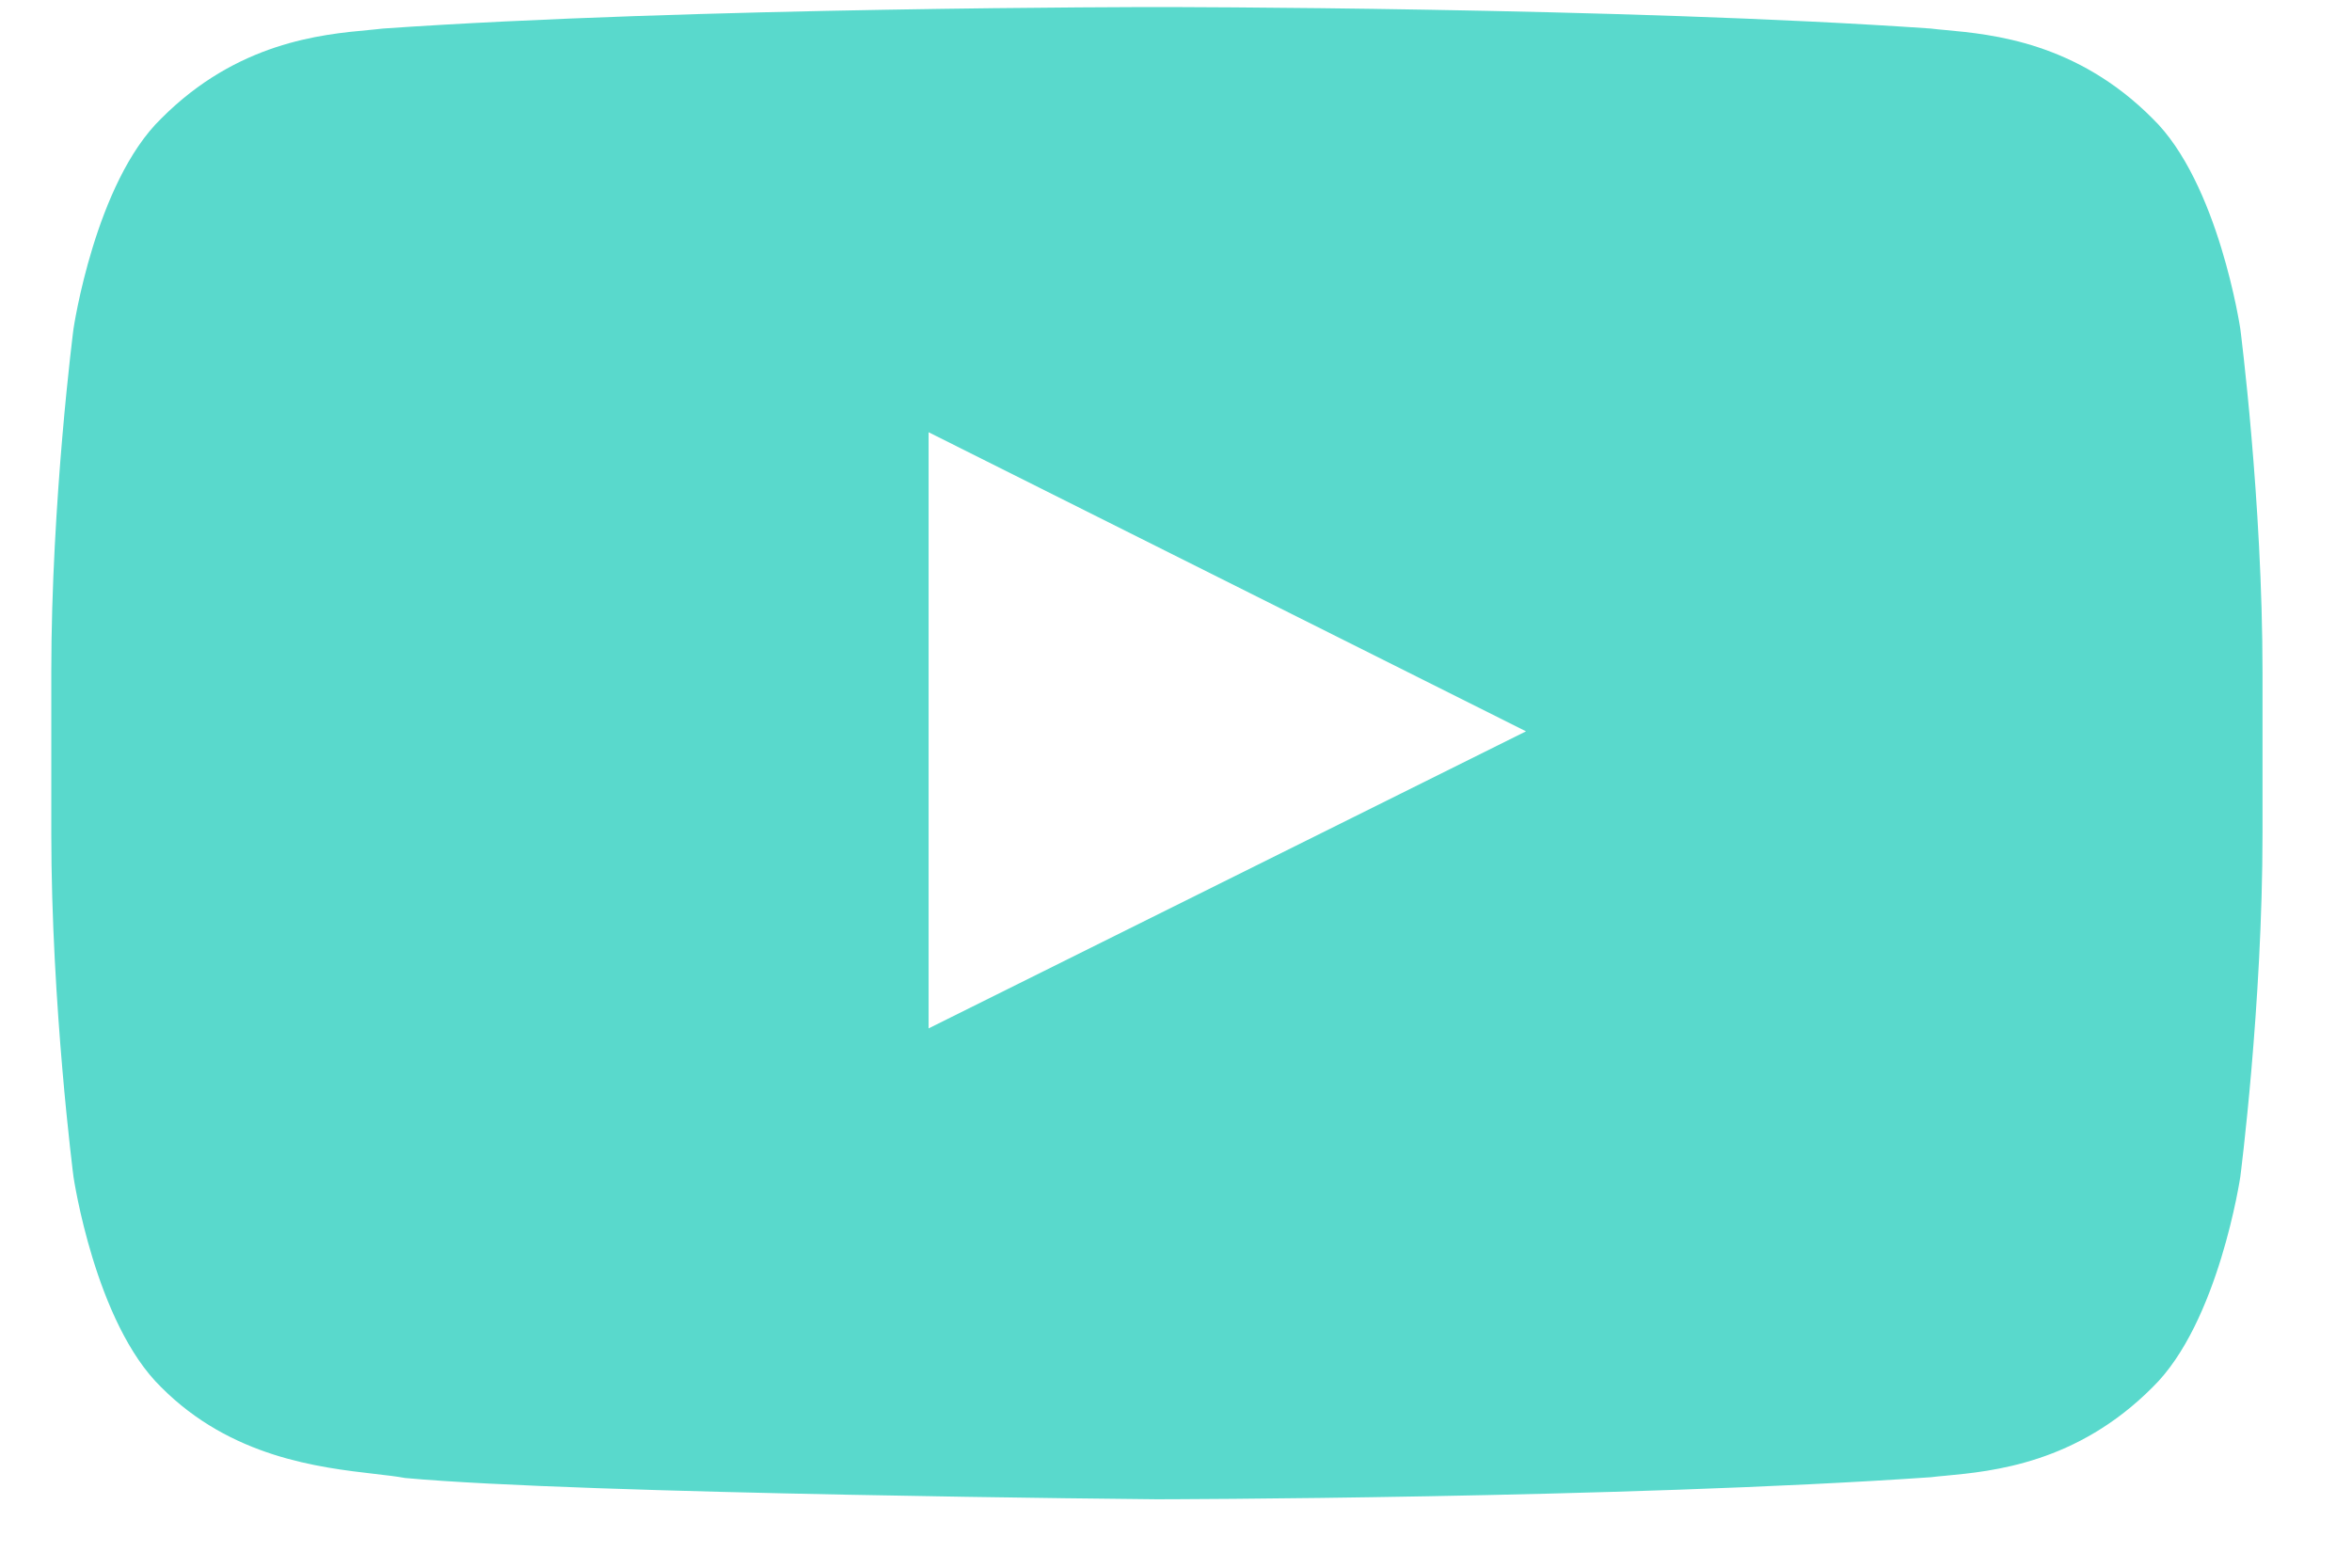
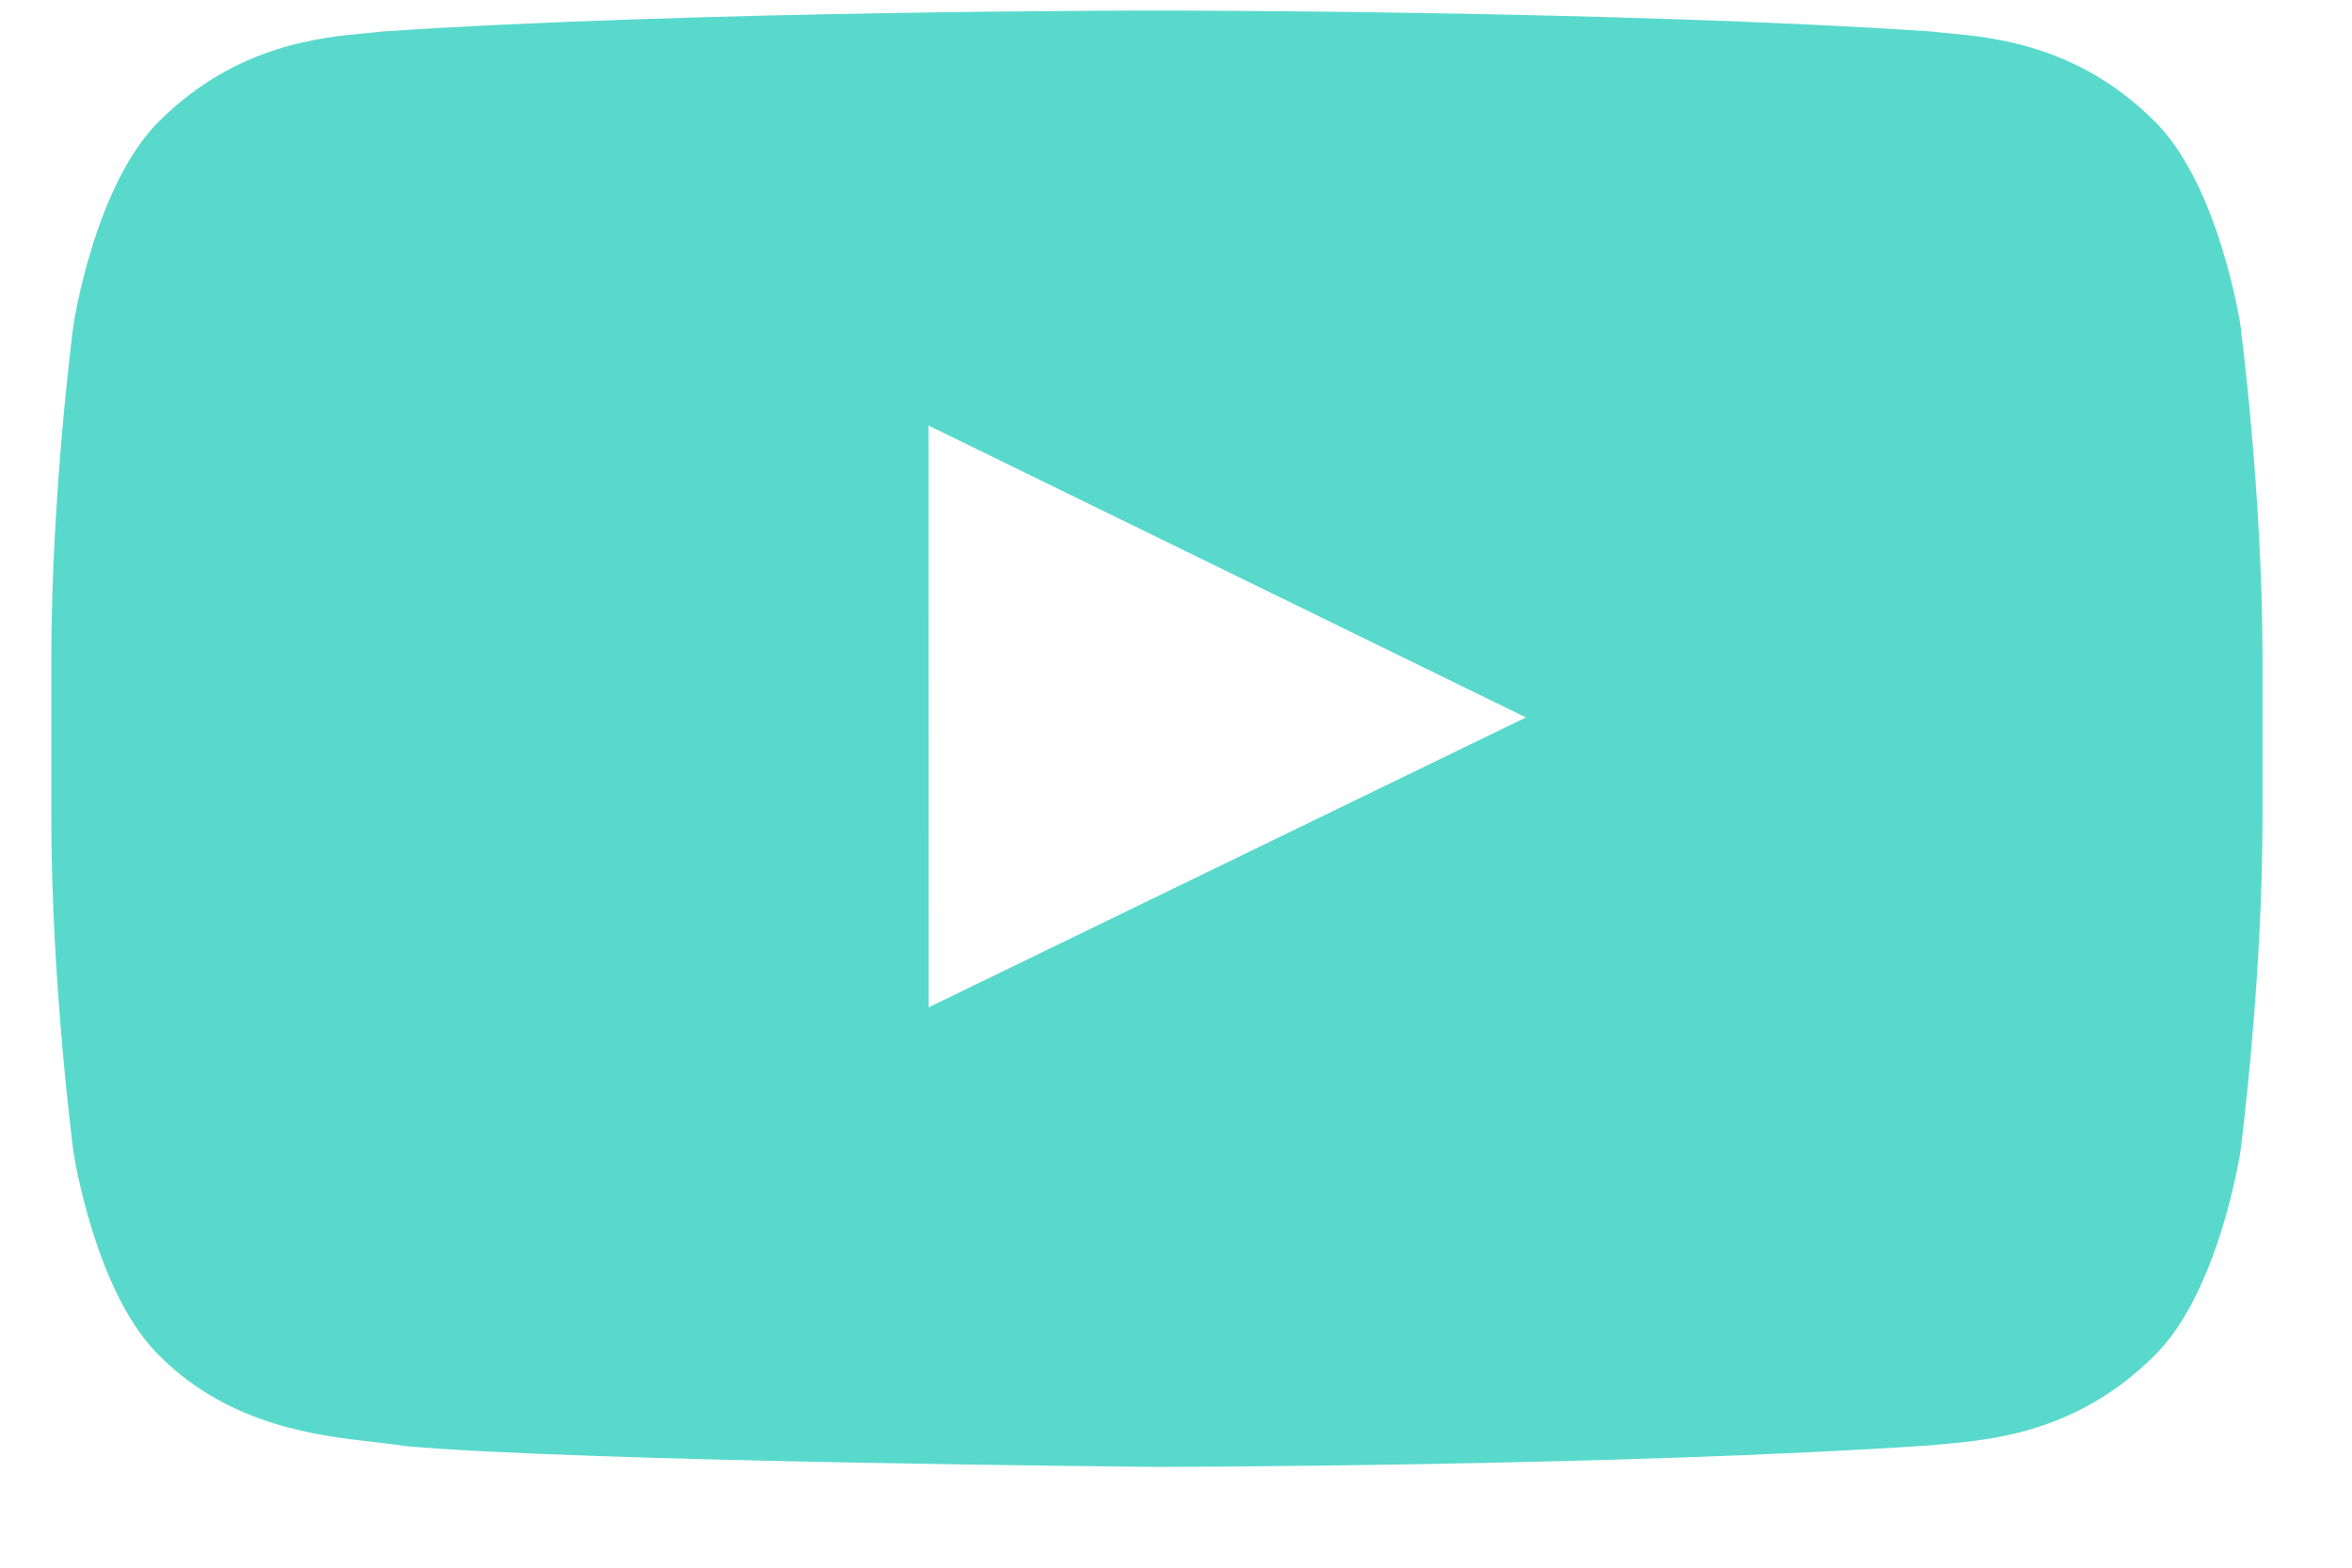
<svg xmlns="http://www.w3.org/2000/svg" width="21" height="14" viewBox="0 0 21 14" fill="none">
-   <path fill-rule="evenodd" clip-rule="evenodd" d="M19.219 1.058C19.81 1.632 20.003 2.938 20.003 2.938C20.003 2.938 20.201 4.471 20.201 6.004V7.442C20.201 8.975 20.003 10.508 20.003 10.508C20.003 10.508 19.81 11.814 19.219 12.389C18.542 13.069 17.792 13.139 17.368 13.179C17.322 13.183 17.279 13.187 17.241 13.192C14.478 13.383 10.33 13.389 10.33 13.389C10.33 13.389 5.197 13.344 3.617 13.199C3.542 13.185 3.452 13.175 3.349 13.163C2.849 13.105 2.063 13.015 1.44 12.389C0.848 11.814 0.656 10.508 0.656 10.508C0.656 10.508 0.458 8.975 0.458 7.442V6.004C0.458 4.471 0.656 2.938 0.656 2.938C0.656 2.938 0.848 1.632 1.44 1.058C2.118 0.377 2.869 0.307 3.293 0.268C3.339 0.263 3.381 0.26 3.419 0.255C6.181 0.063 10.325 0.063 10.325 0.063H10.334C10.334 0.063 14.478 0.063 17.241 0.255C17.279 0.26 17.321 0.264 17.367 0.268C17.79 0.307 18.541 0.377 19.219 1.058ZM8.291 3.86L8.291 9.184L13.625 6.531L8.291 3.86Z" fill="#59D9CC" />
+   <path fill-rule="evenodd" clip-rule="evenodd" d="M19.218 1.064C19.81 1.626 20.003 2.9 20.003 2.9C20.003 2.9 20.201 4.396 20.201 5.893V7.296C20.201 8.792 20.003 10.288 20.003 10.288C20.003 10.288 19.81 11.563 19.218 12.124C18.542 12.787 17.792 12.856 17.368 12.895C17.321 12.899 17.279 12.903 17.241 12.907C14.478 13.095 10.329 13.1 10.329 13.1C10.329 13.1 5.196 13.056 3.617 12.914C3.542 12.901 3.451 12.891 3.349 12.879C2.848 12.823 2.063 12.735 1.44 12.124C0.848 11.563 0.656 10.288 0.656 10.288C0.656 10.288 0.458 8.792 0.458 7.296V5.893C0.458 4.396 0.656 2.9 0.656 2.9C0.656 2.9 0.848 1.626 1.44 1.064C2.118 0.4 2.869 0.332 3.293 0.294C3.338 0.289 3.381 0.286 3.418 0.281C6.181 0.094 10.325 0.094 10.325 0.094H10.334C10.334 0.094 14.478 0.094 17.241 0.281C17.278 0.286 17.32 0.289 17.366 0.294C17.79 0.332 18.541 0.4 19.218 1.064ZM8.29 3.8L8.291 8.996L13.624 6.407L8.29 3.8Z" fill="#59D9CC" />
</svg>
